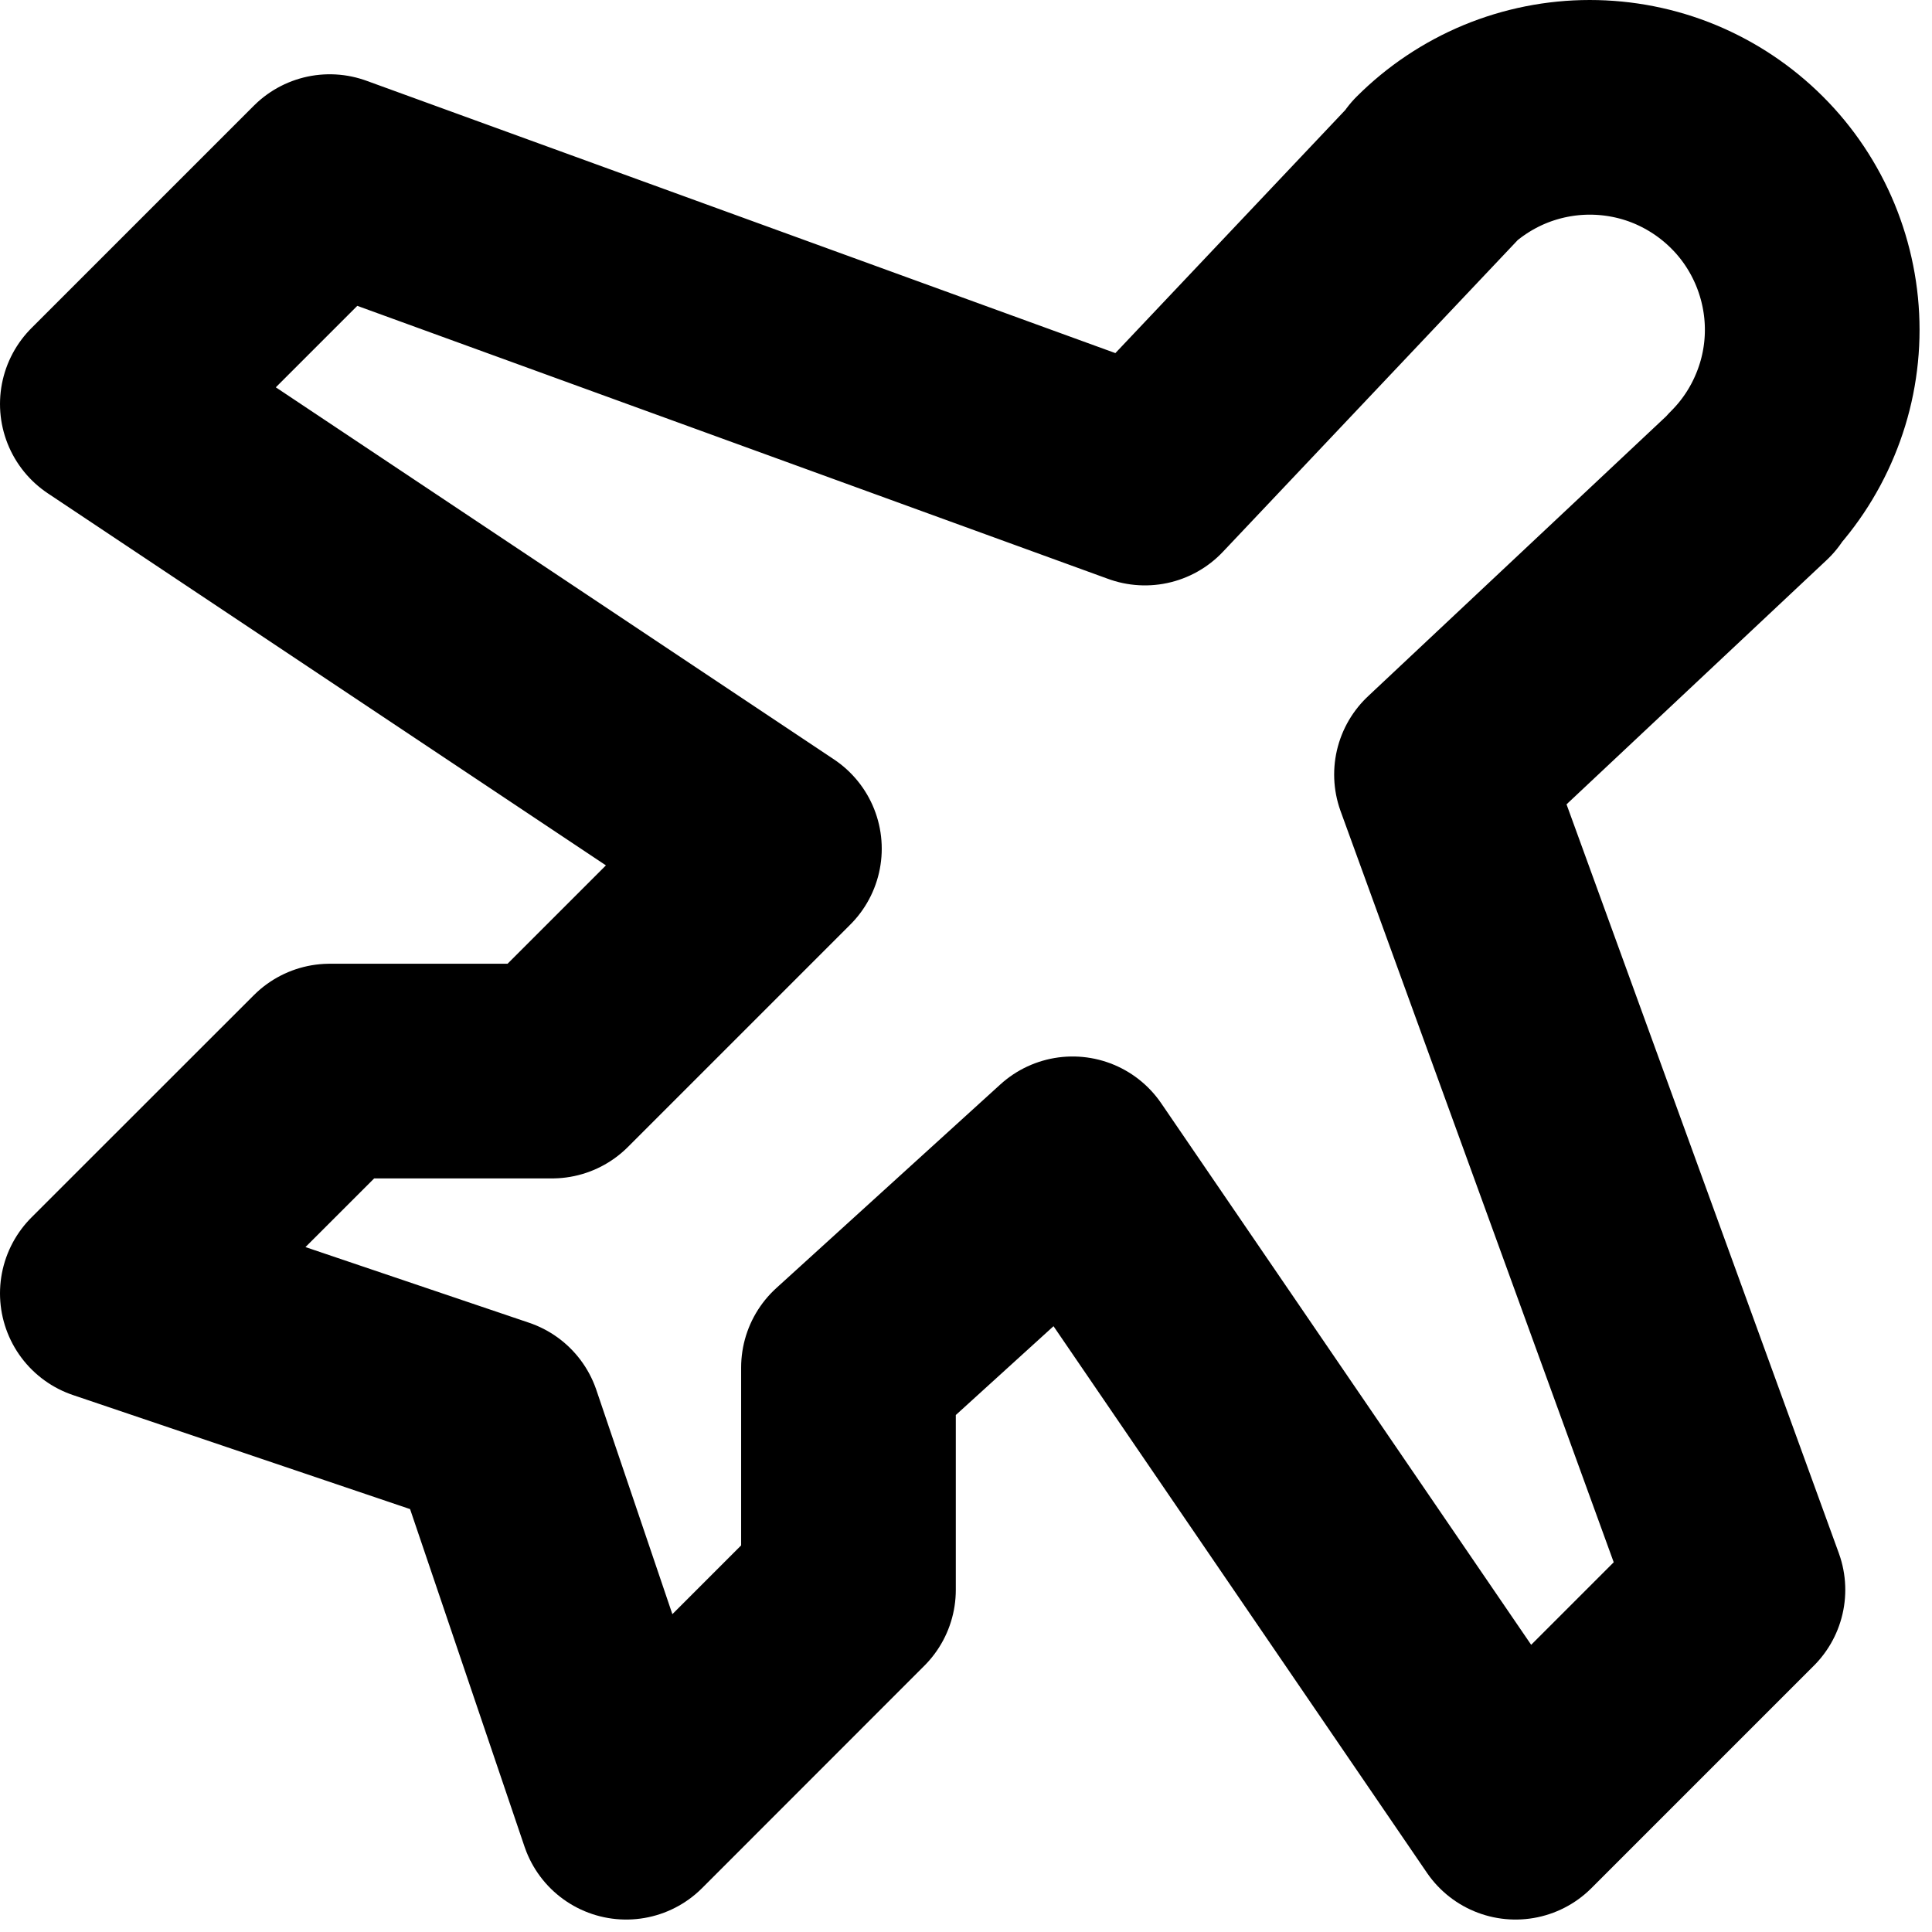
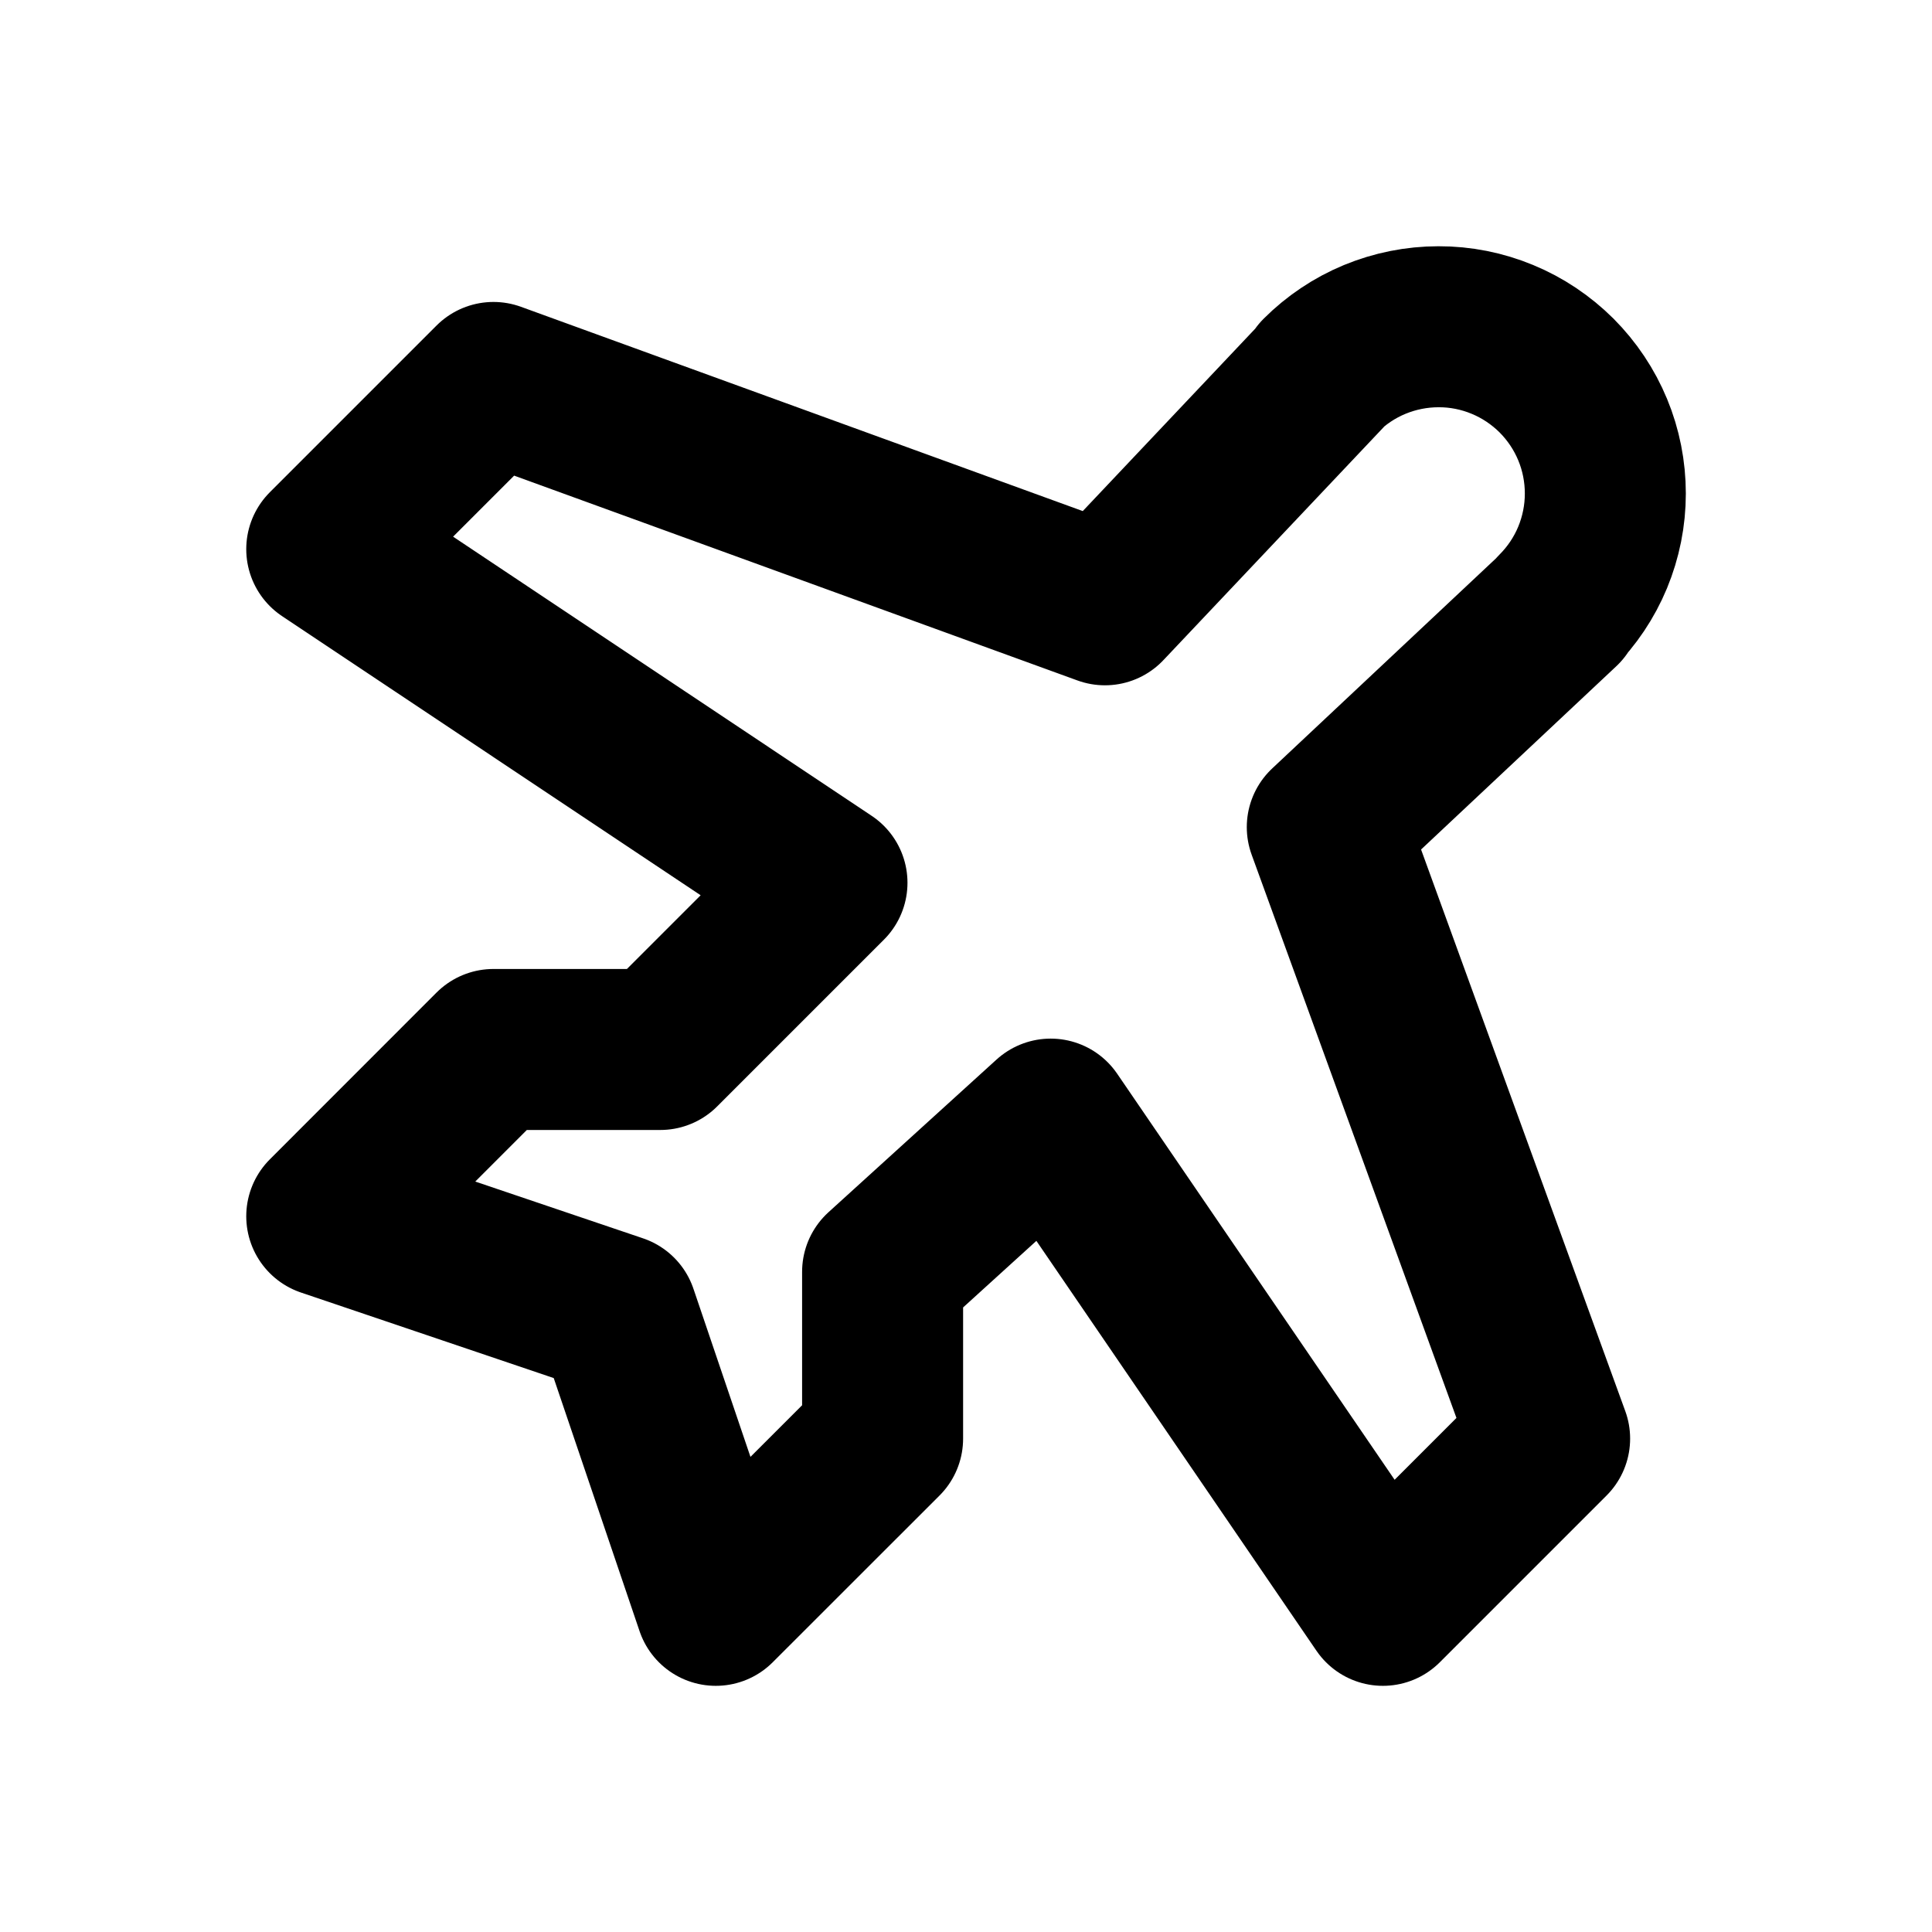
- <svg xmlns="http://www.w3.org/2000/svg" viewBox="0 0 18 18" fill="none" color="currentColor">
-   <path d="M16.334 4.489L13.43 7.216L16.192 14.812L14.12 16.884L9.993 10.843L7.905 12.741V14.812L5.834 16.884L4.609 13.271L1 12.05L3.072 9.979H5.143L7.215 7.907L1 3.764L3.072 1.692L10.667 4.454L13.405 1.559L13.346 1.608C13.538 1.416 13.766 1.263 14.018 1.158C14.269 1.054 14.539 1 14.811 1C15.083 1 15.353 1.053 15.604 1.157C15.856 1.262 16.084 1.414 16.277 1.607C16.47 1.799 16.622 2.028 16.726 2.279C16.83 2.531 16.884 2.8 16.884 3.073C16.884 3.345 16.83 3.615 16.725 3.866C16.621 4.117 16.468 4.346 16.275 4.538L16.334 4.489Z" stroke="currentColor" stroke-width="2" stroke-linecap="round" stroke-linejoin="round" />
+ <svg xmlns="http://www.w3.org/2000/svg" viewBox="0 0 24 24" color="currentColor" fill="none">
+   <path d="M19.393 7.548L16.488 10.275L19.25 17.871L17.179 19.942L13.052 13.902L10.964 15.799V17.871L8.892 19.942L7.667 16.33L4.059 15.109L6.13 13.037H8.202L10.273 10.966L4.059 6.822L6.13 4.751L13.726 7.513L16.463 4.618L16.404 4.667C16.597 4.474 16.825 4.321 17.076 4.217C17.328 4.113 17.597 4.059 17.87 4.059C18.142 4.058 18.412 4.112 18.663 4.216C18.915 4.32 19.143 4.473 19.336 4.665C19.528 4.858 19.681 5.086 19.785 5.338C19.889 5.589 19.942 5.859 19.942 6.131C19.942 6.404 19.888 6.673 19.784 6.925C19.68 7.176 19.527 7.404 19.334 7.597L19.393 7.548Z" stroke="currentColor" stroke-width="2" stroke-linecap="round" stroke-linejoin="round" />
</svg>
